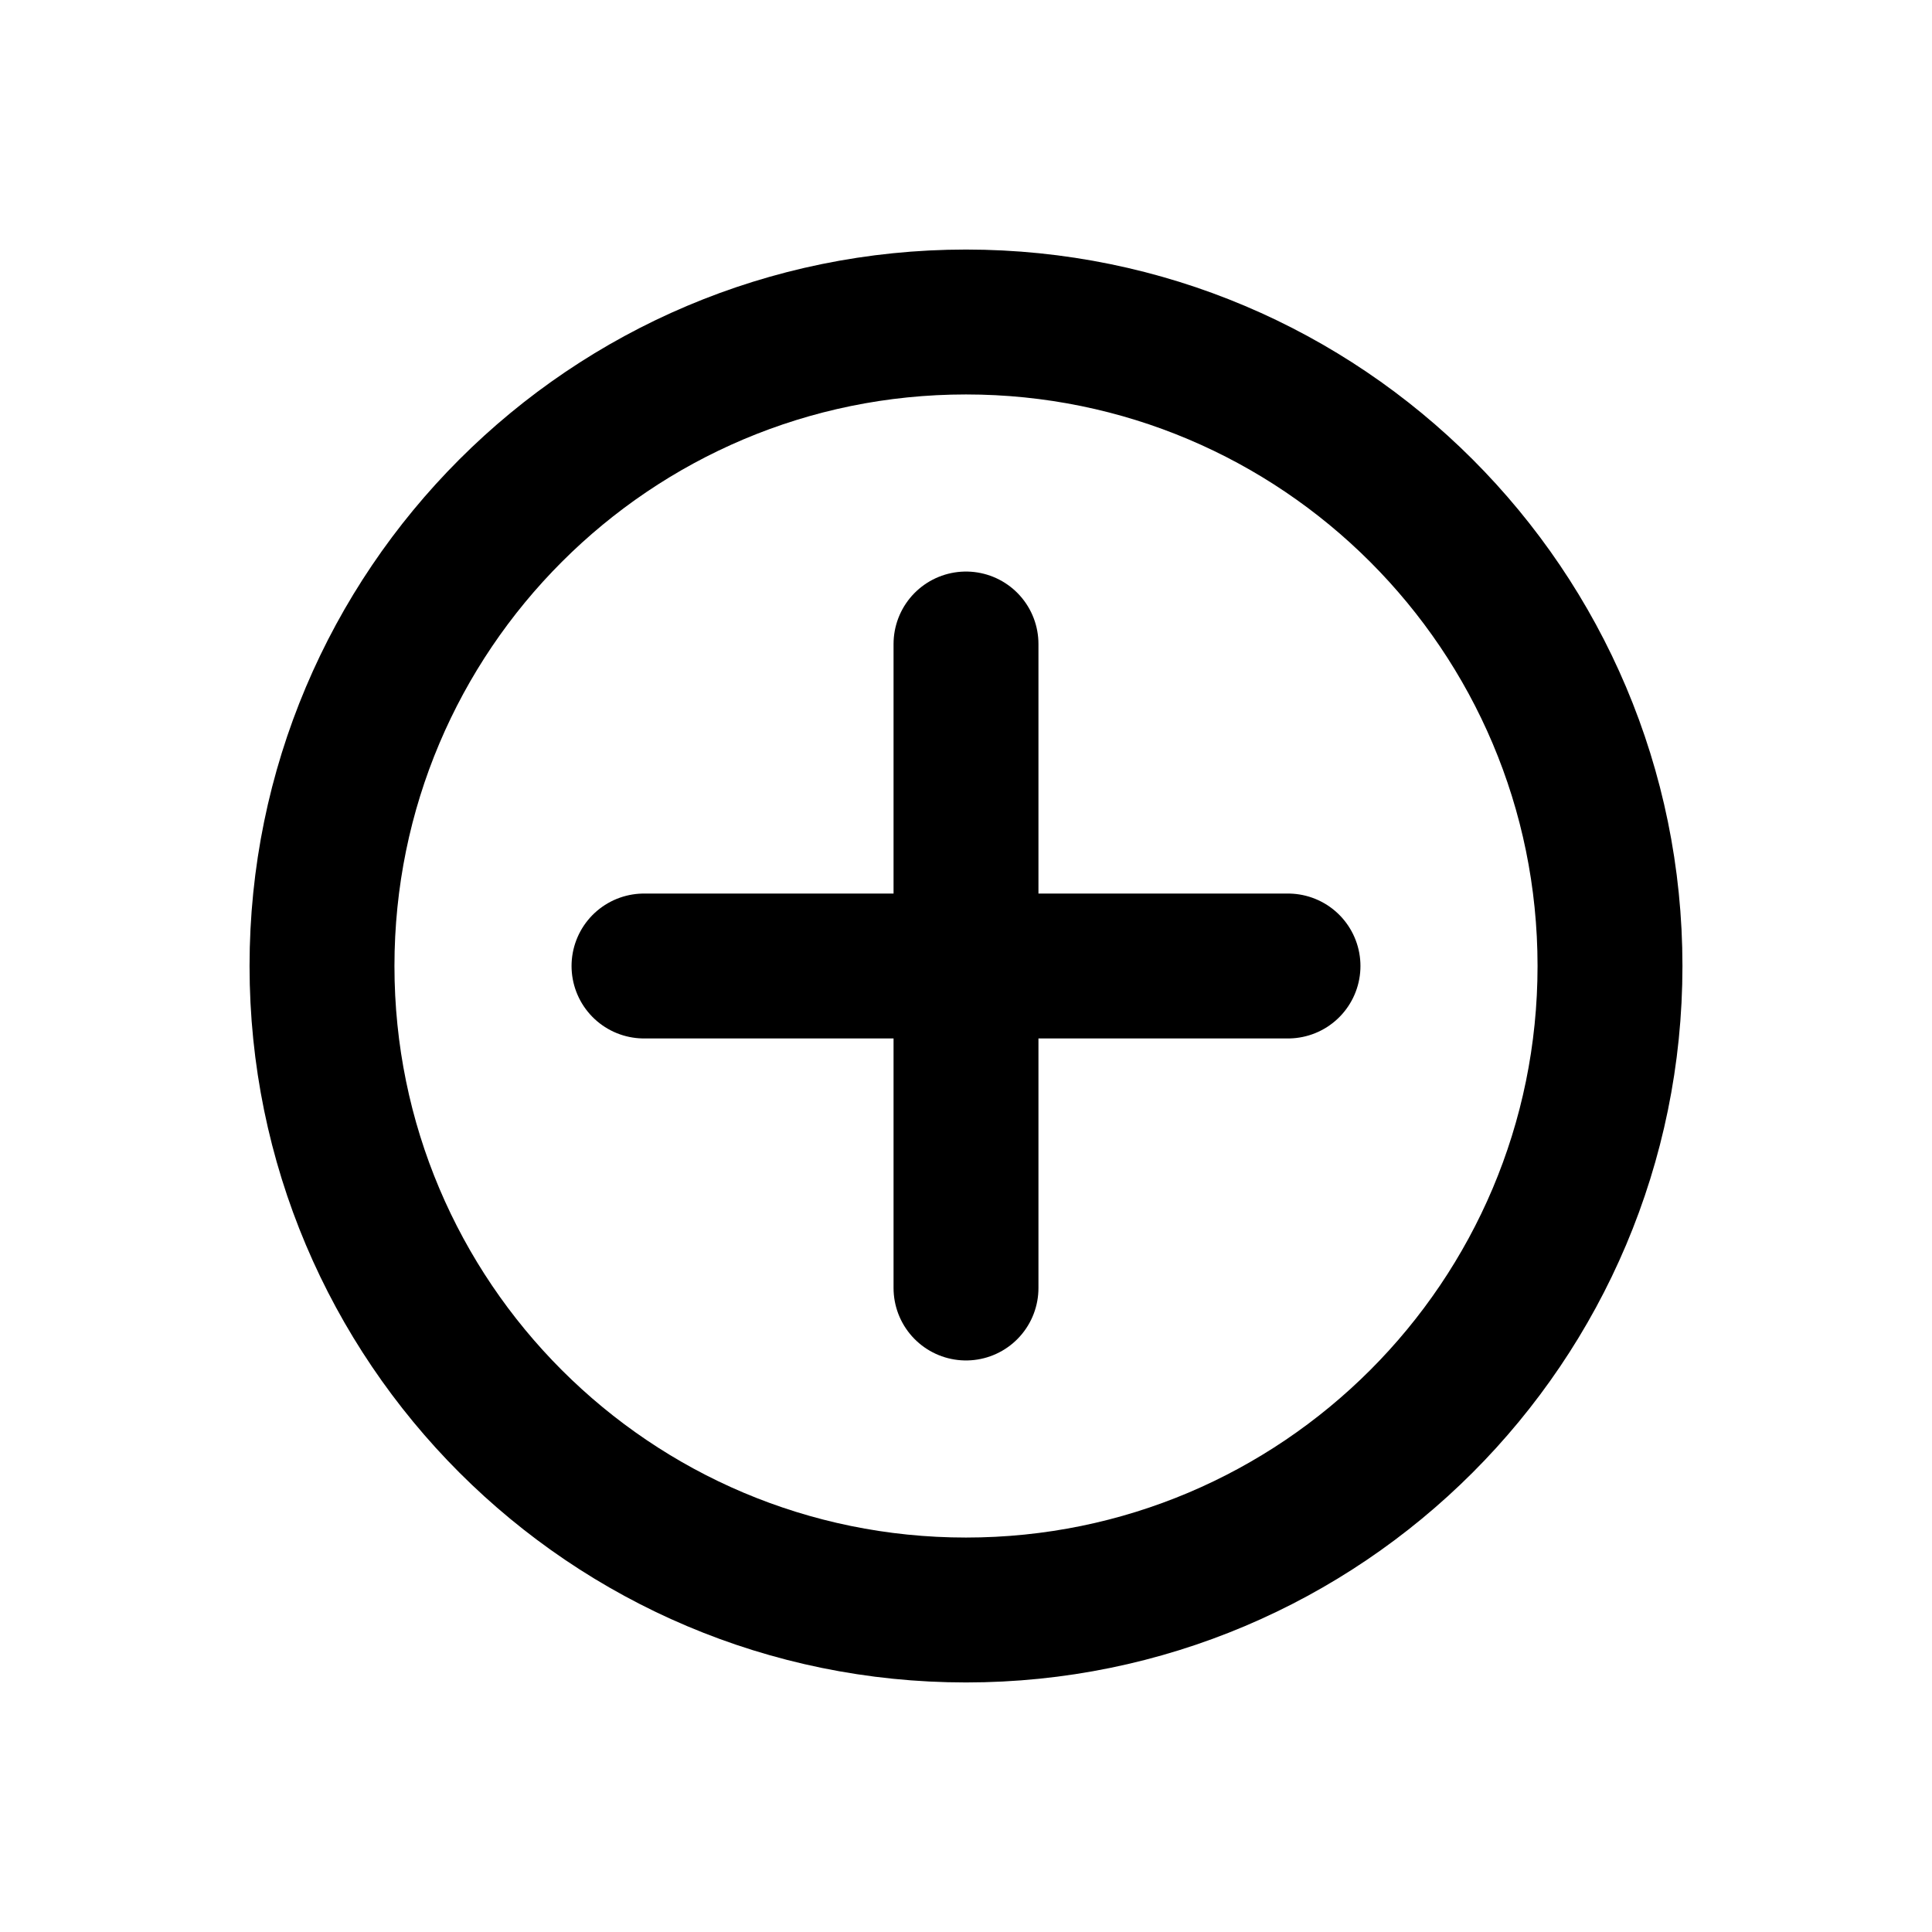
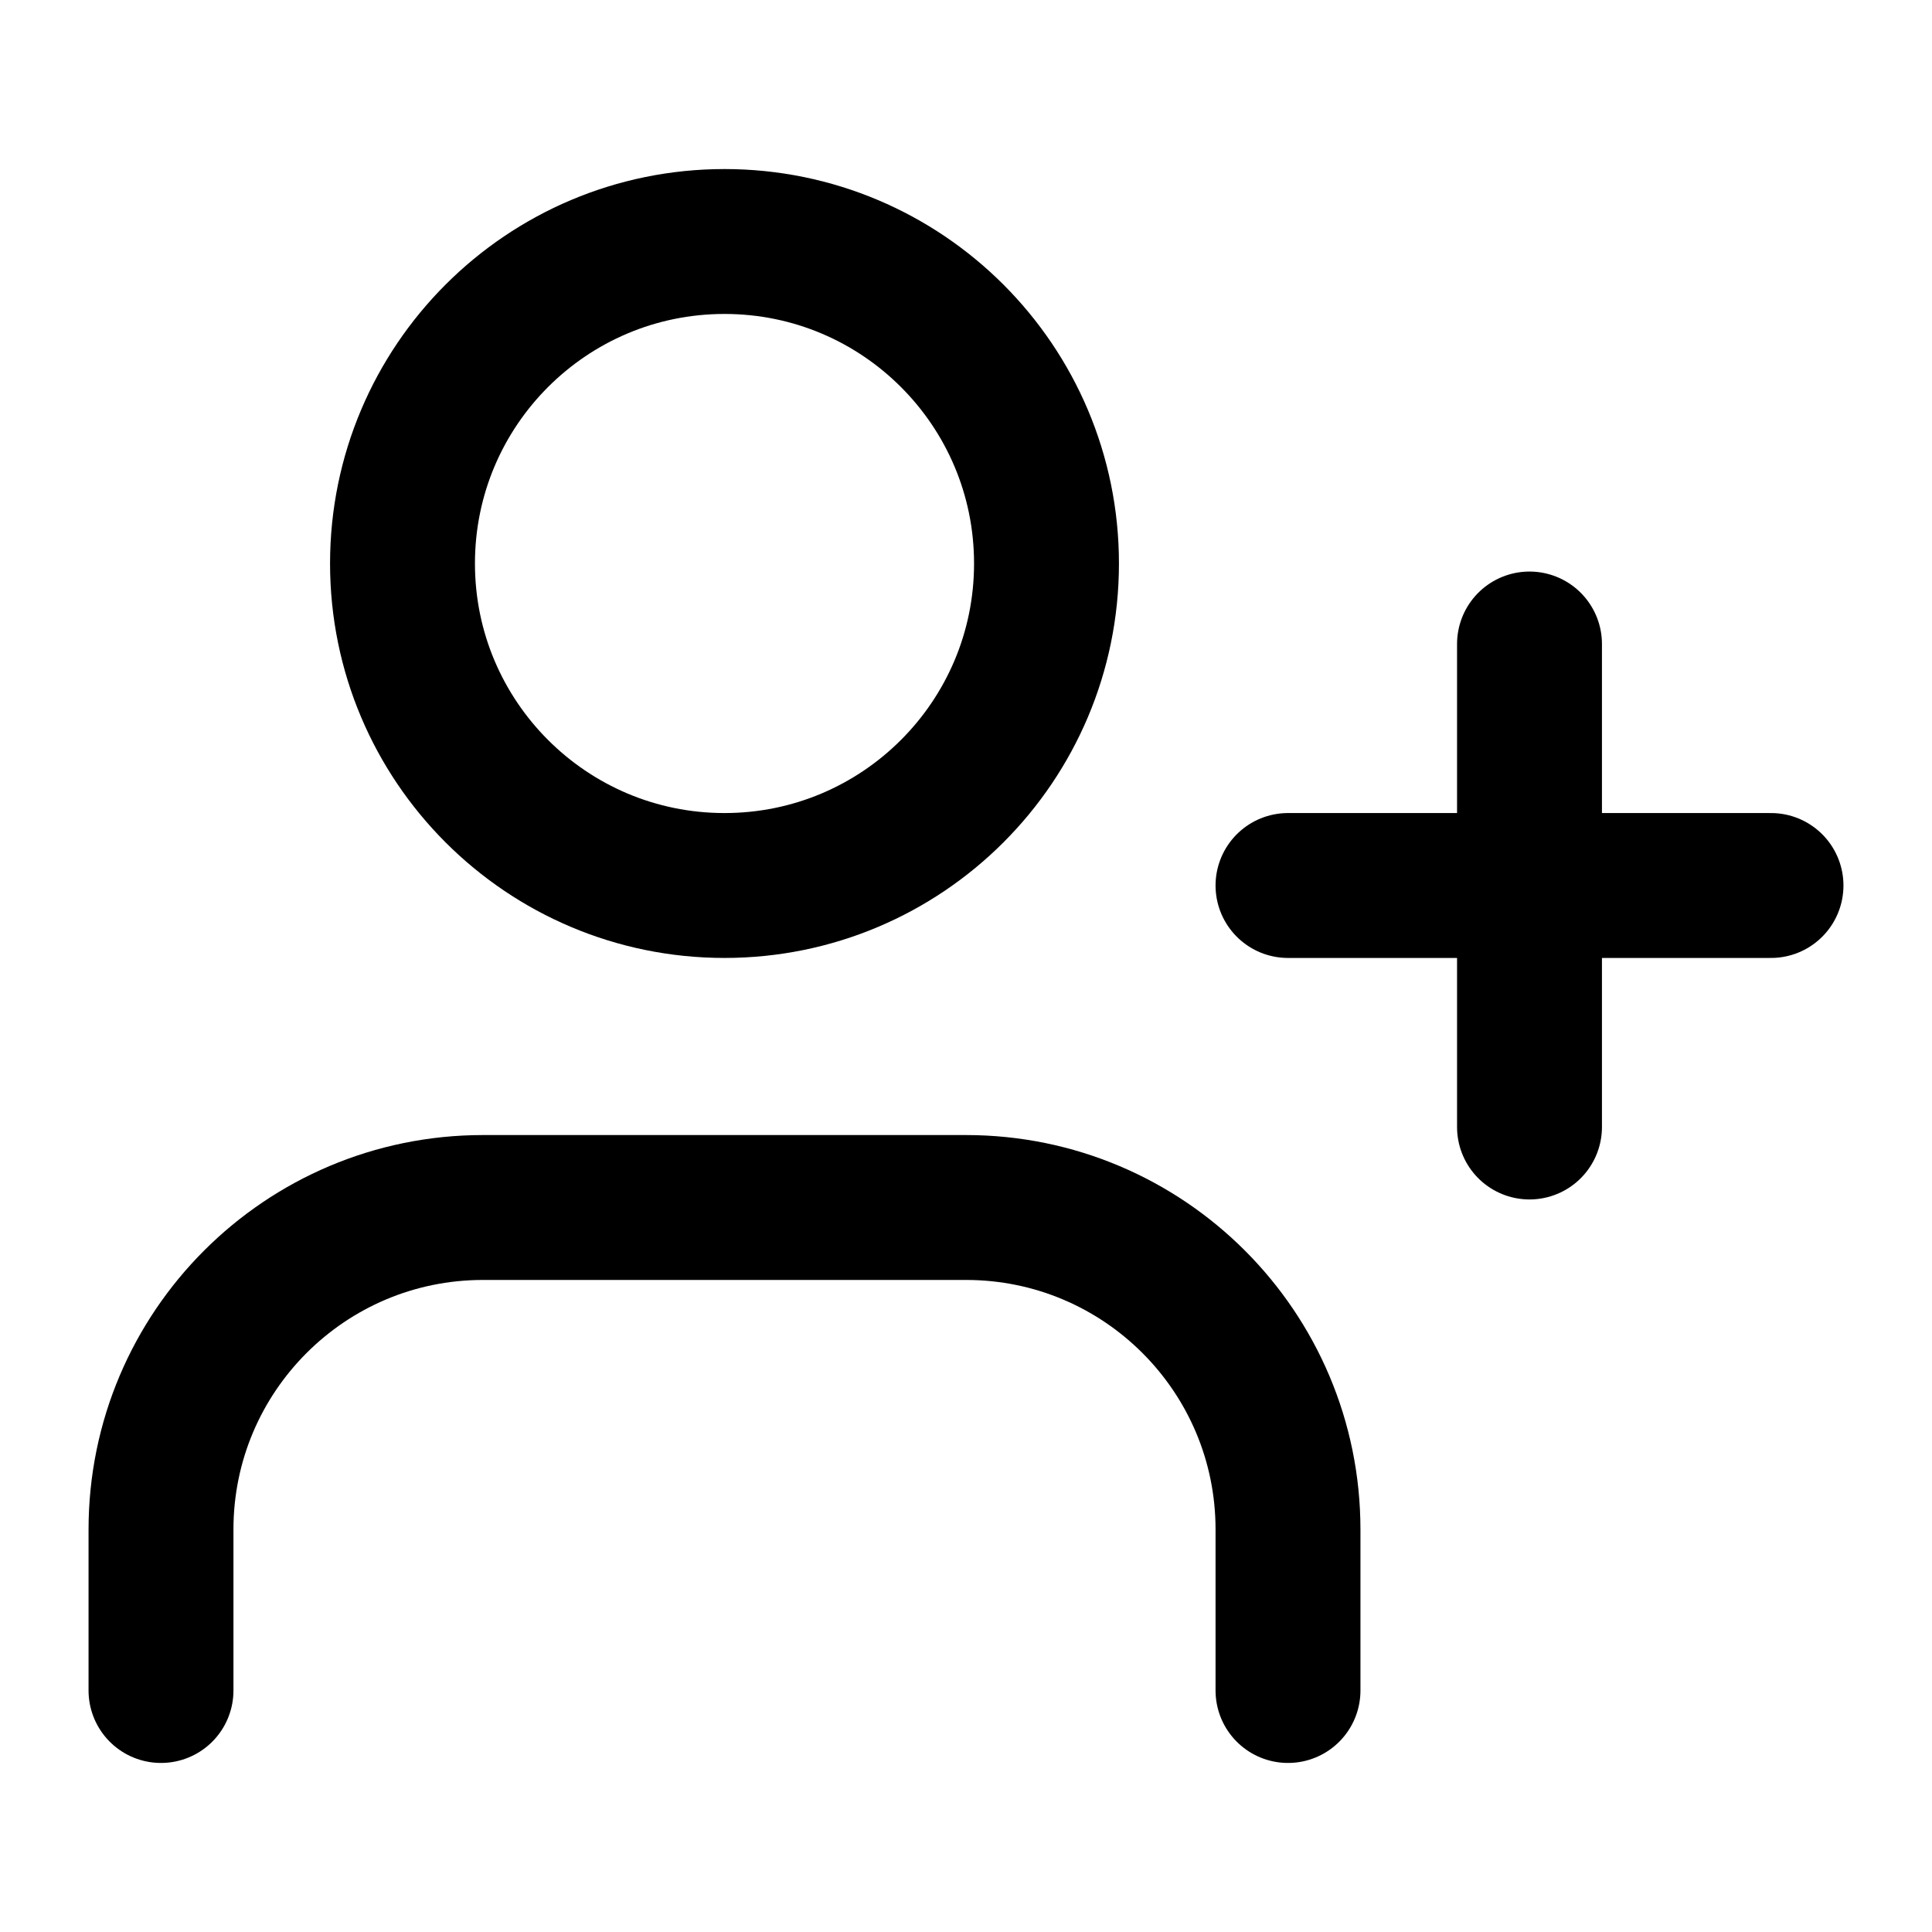
<svg xmlns="http://www.w3.org/2000/svg" width="24" height="24" viewBox="0 0 24 24" fill="none" stroke="currentColor" stroke-width="1.8" stroke-linecap="round" stroke-linejoin="round">
-   <circle cx="12" cy="12" r="8" />
-   <path d="M12 8 L12 16 M8 12 L16 12" />
+   <path d="M16 21v-2a4 4 0 0 0-4-4H6a4 4 0 0 0-4 4v2" />
+   <circle cx="9" cy="7" r="4" />
+   <line x1="19" x2="19" y1="8" y2="14" />
+   <line x1="22" x2="16" y1="11" y2="11" />
</svg>
